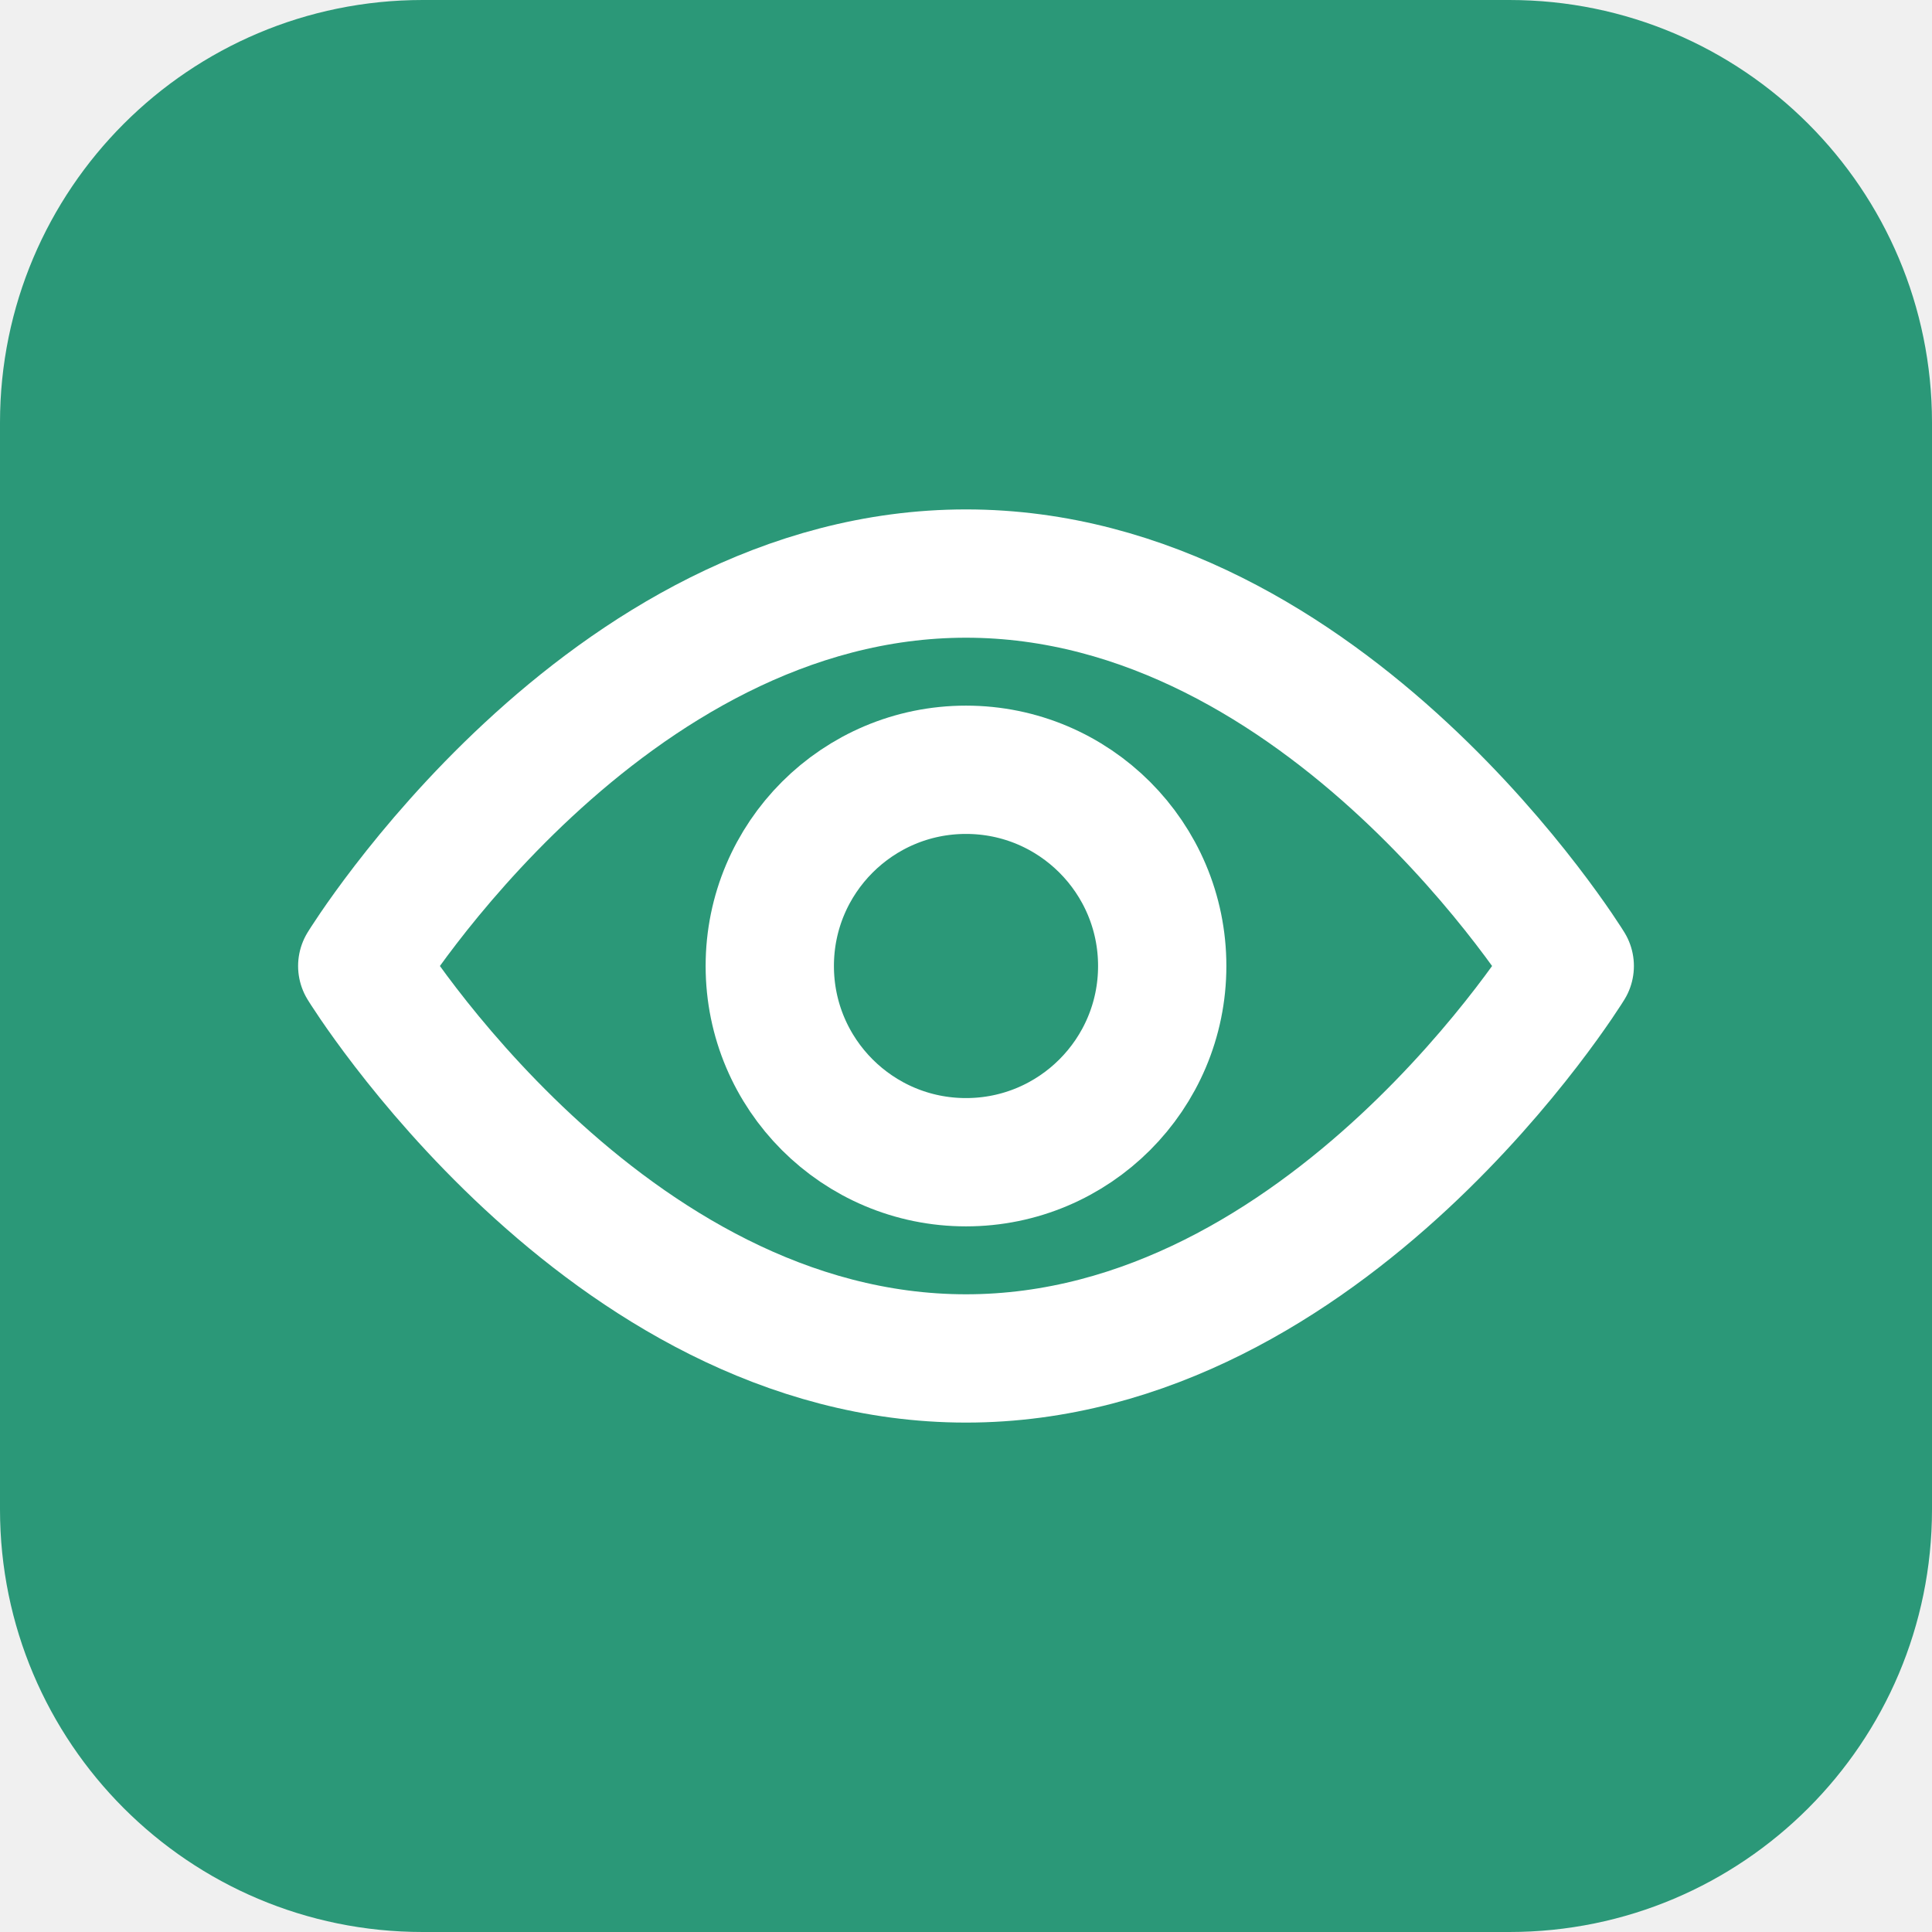
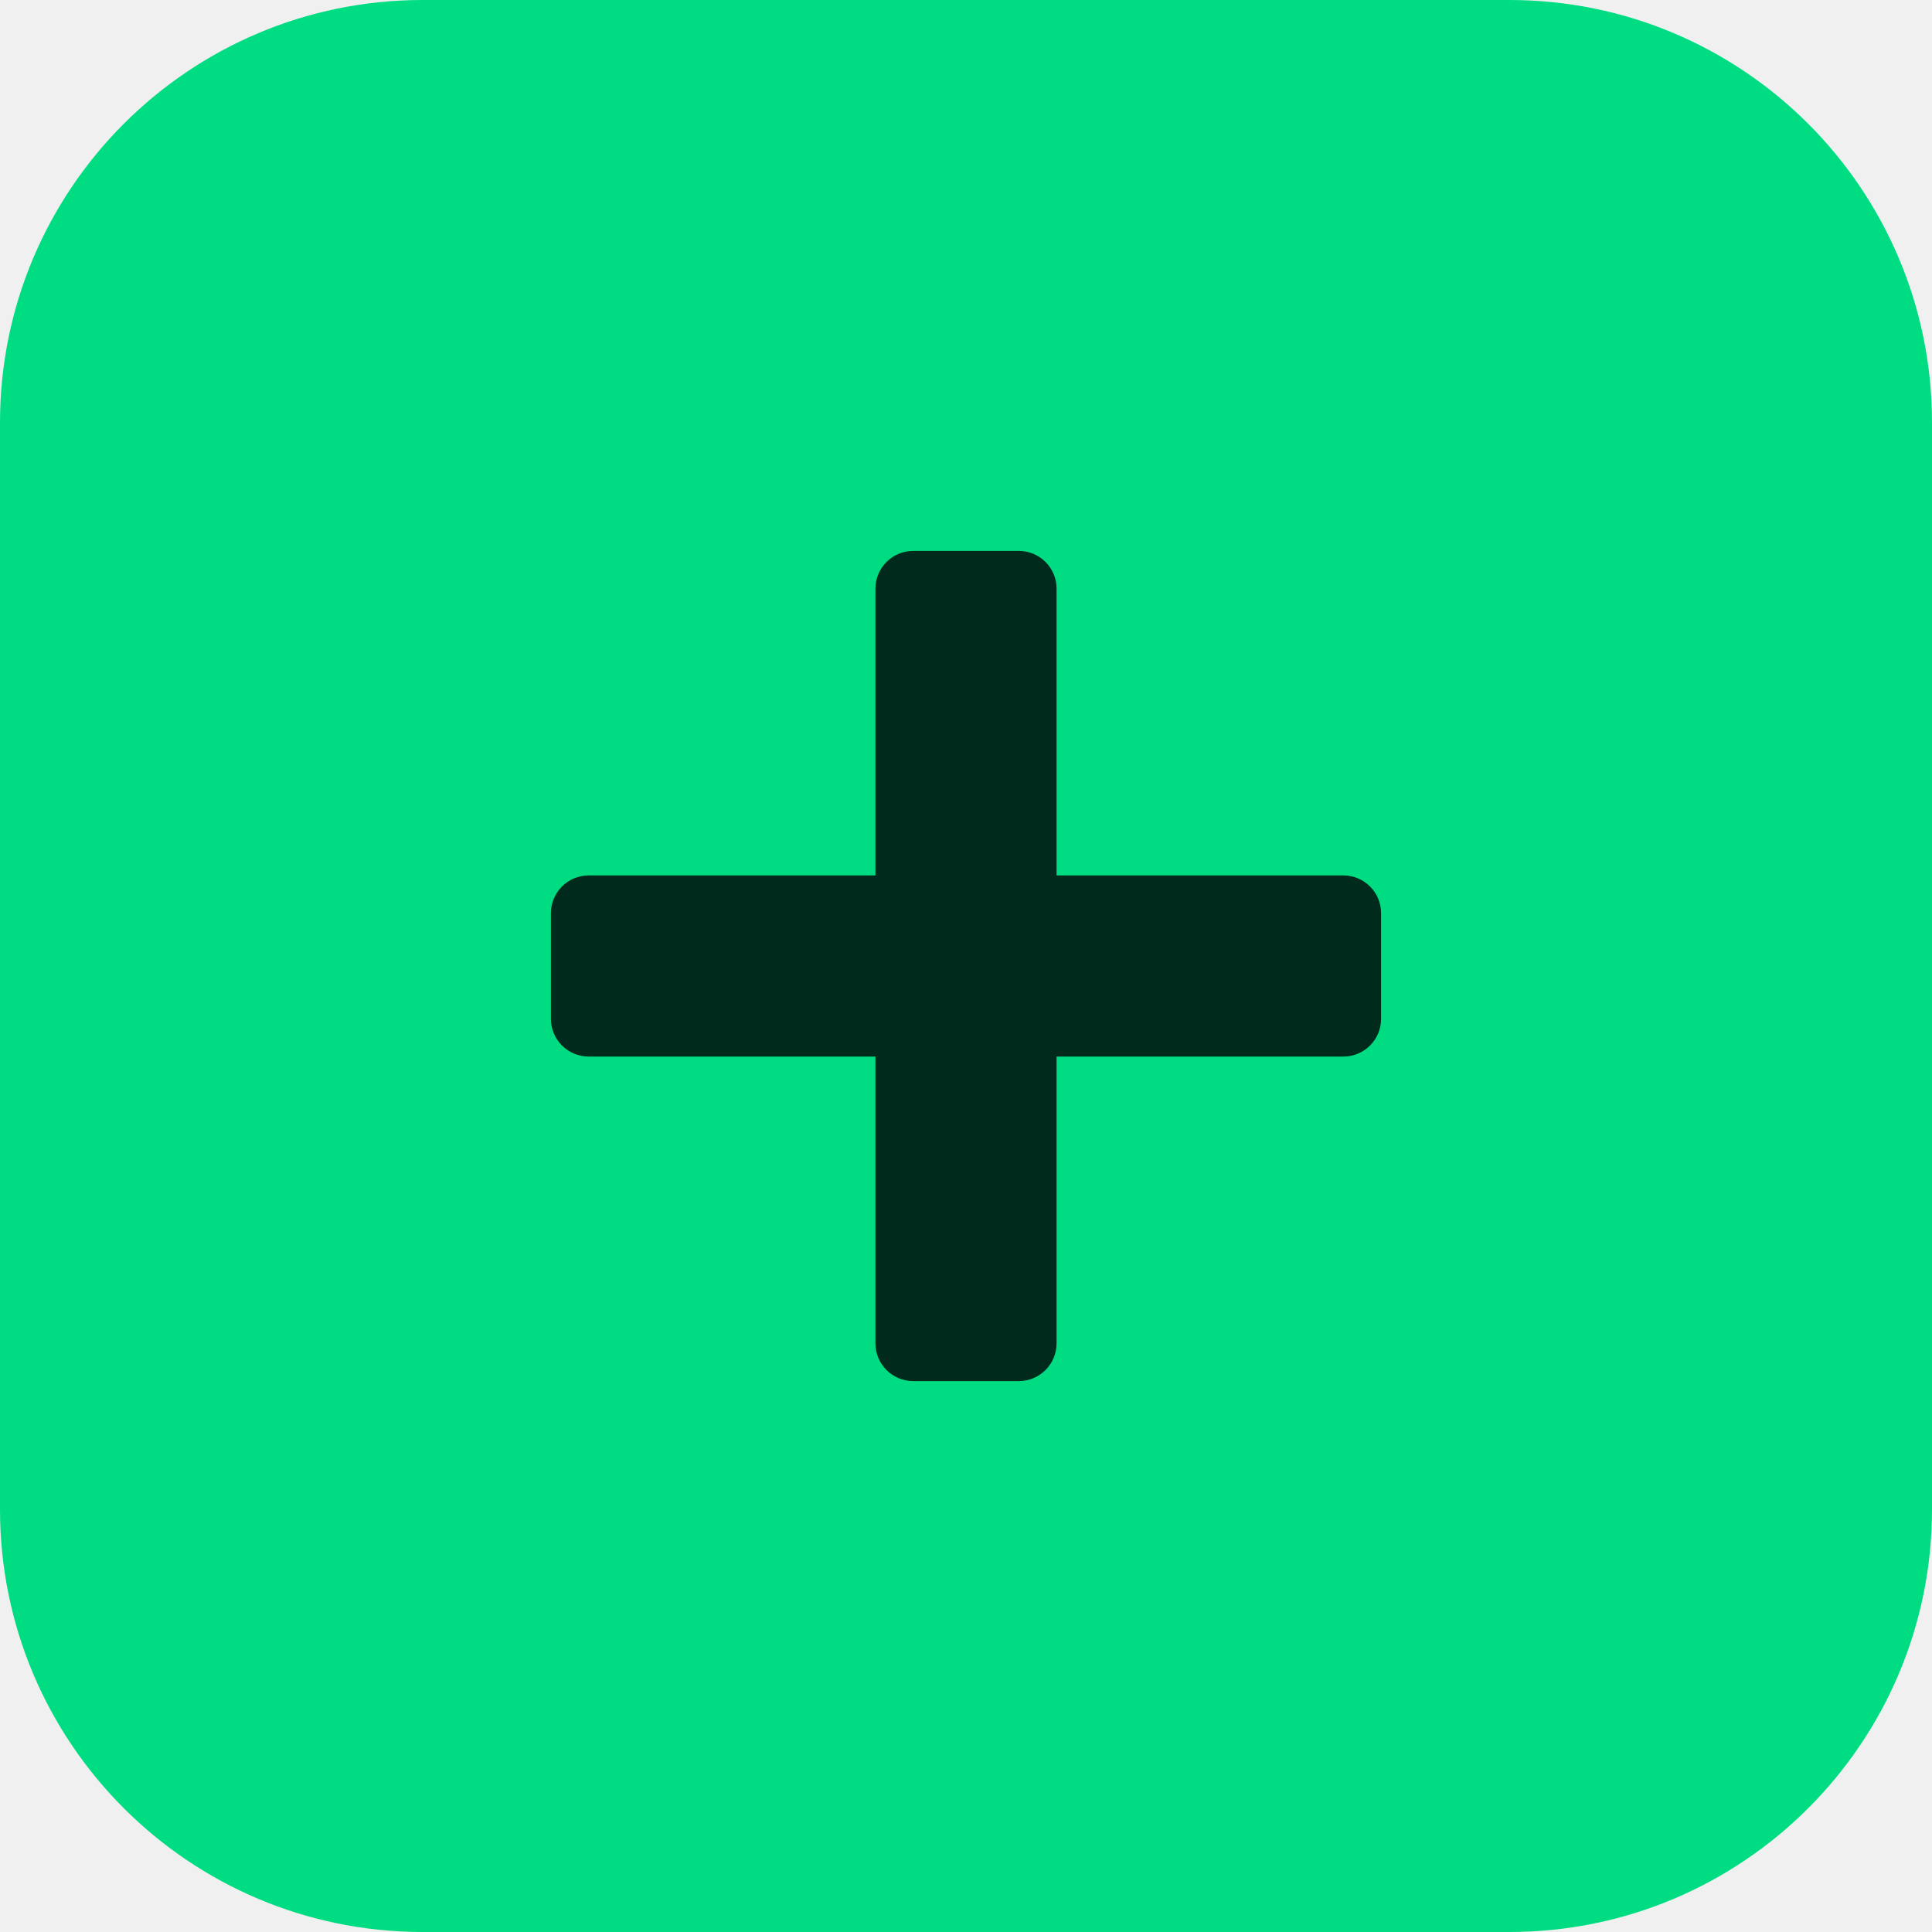
<svg xmlns="http://www.w3.org/2000/svg" viewBox="0 0 512 512" width="512" height="512">
-   <rect width="512" height="512" rx="112" fill="#2b9878" />
-   <g fill="none" stroke="#ffffff" stroke-width="34" stroke-linecap="round" stroke-linejoin="round">
-     <path d="M96 256s64-104 160-104 160 104 160 104-64 104-160 104S96 256 96 256Z" />
-     <circle cx="256" cy="256" r="52" />
+   <rect width="512" height="512" rx="112" fill="#00DC82" />
+   <g fill="#002b1c">
+     <rect x="232" y="146" width="48" height="220" rx="10" />
+     <rect x="146" y="232" width="220" height="48" rx="10" />
  </g>
</svg>
